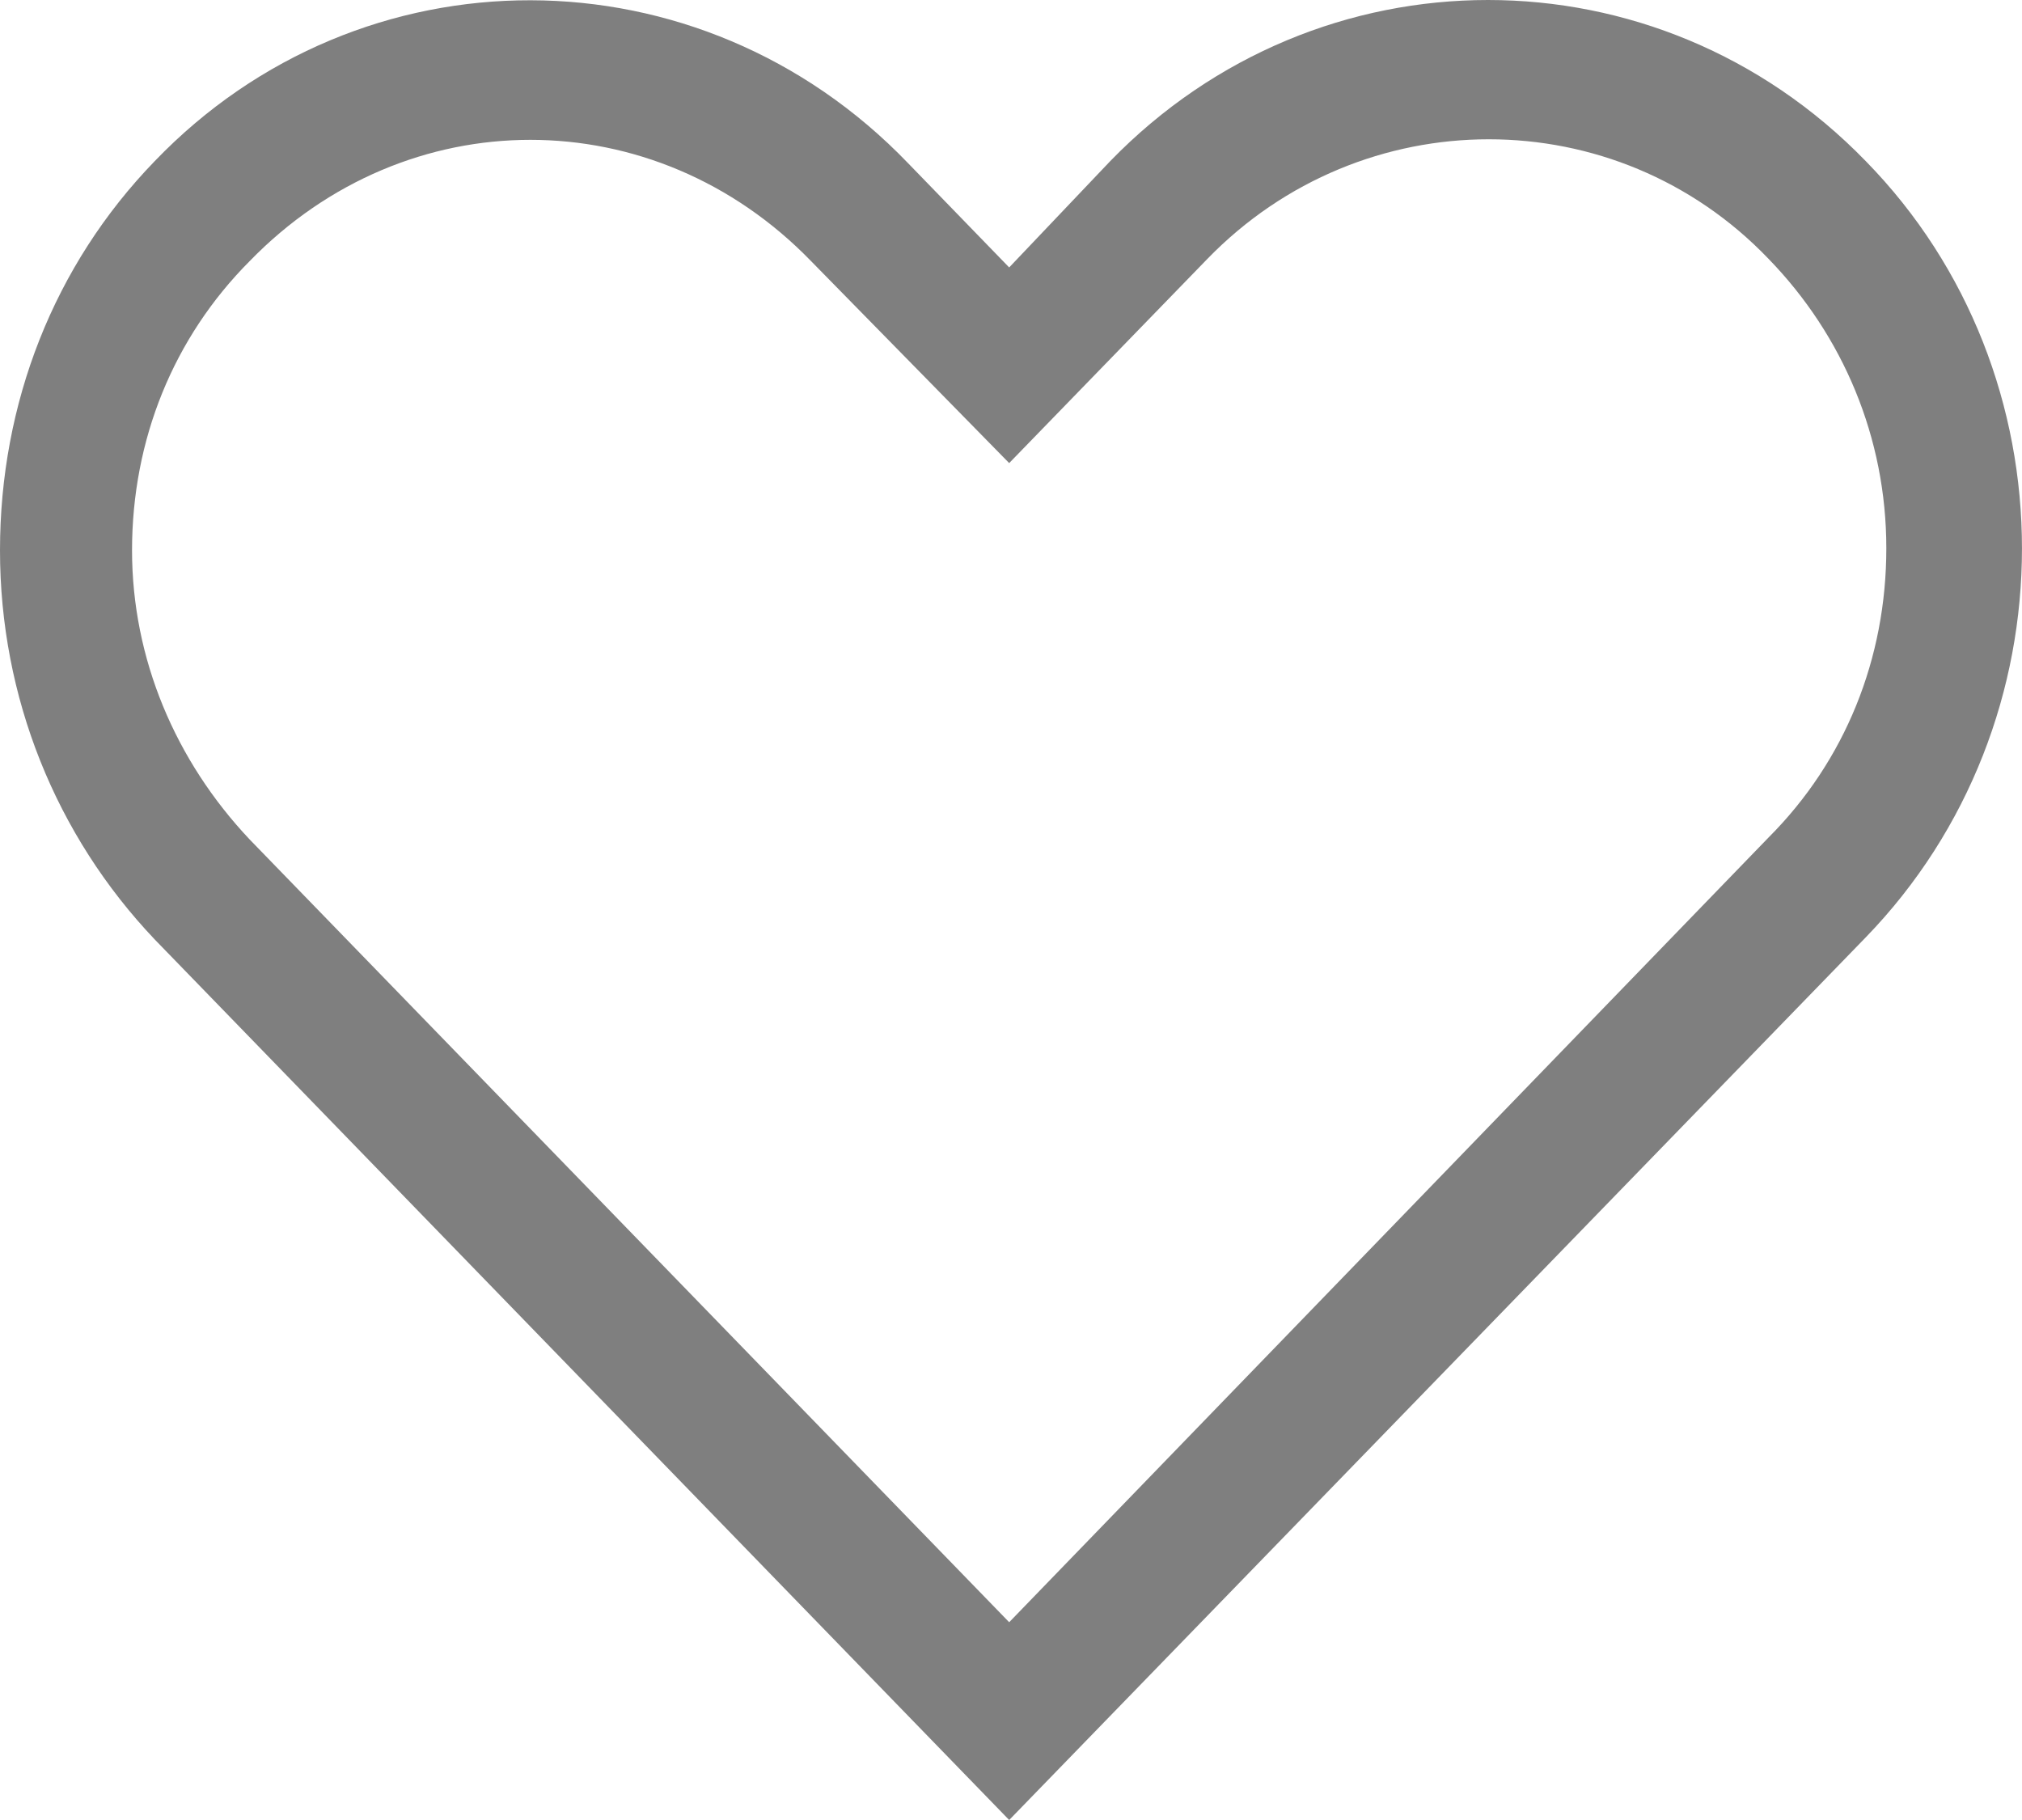
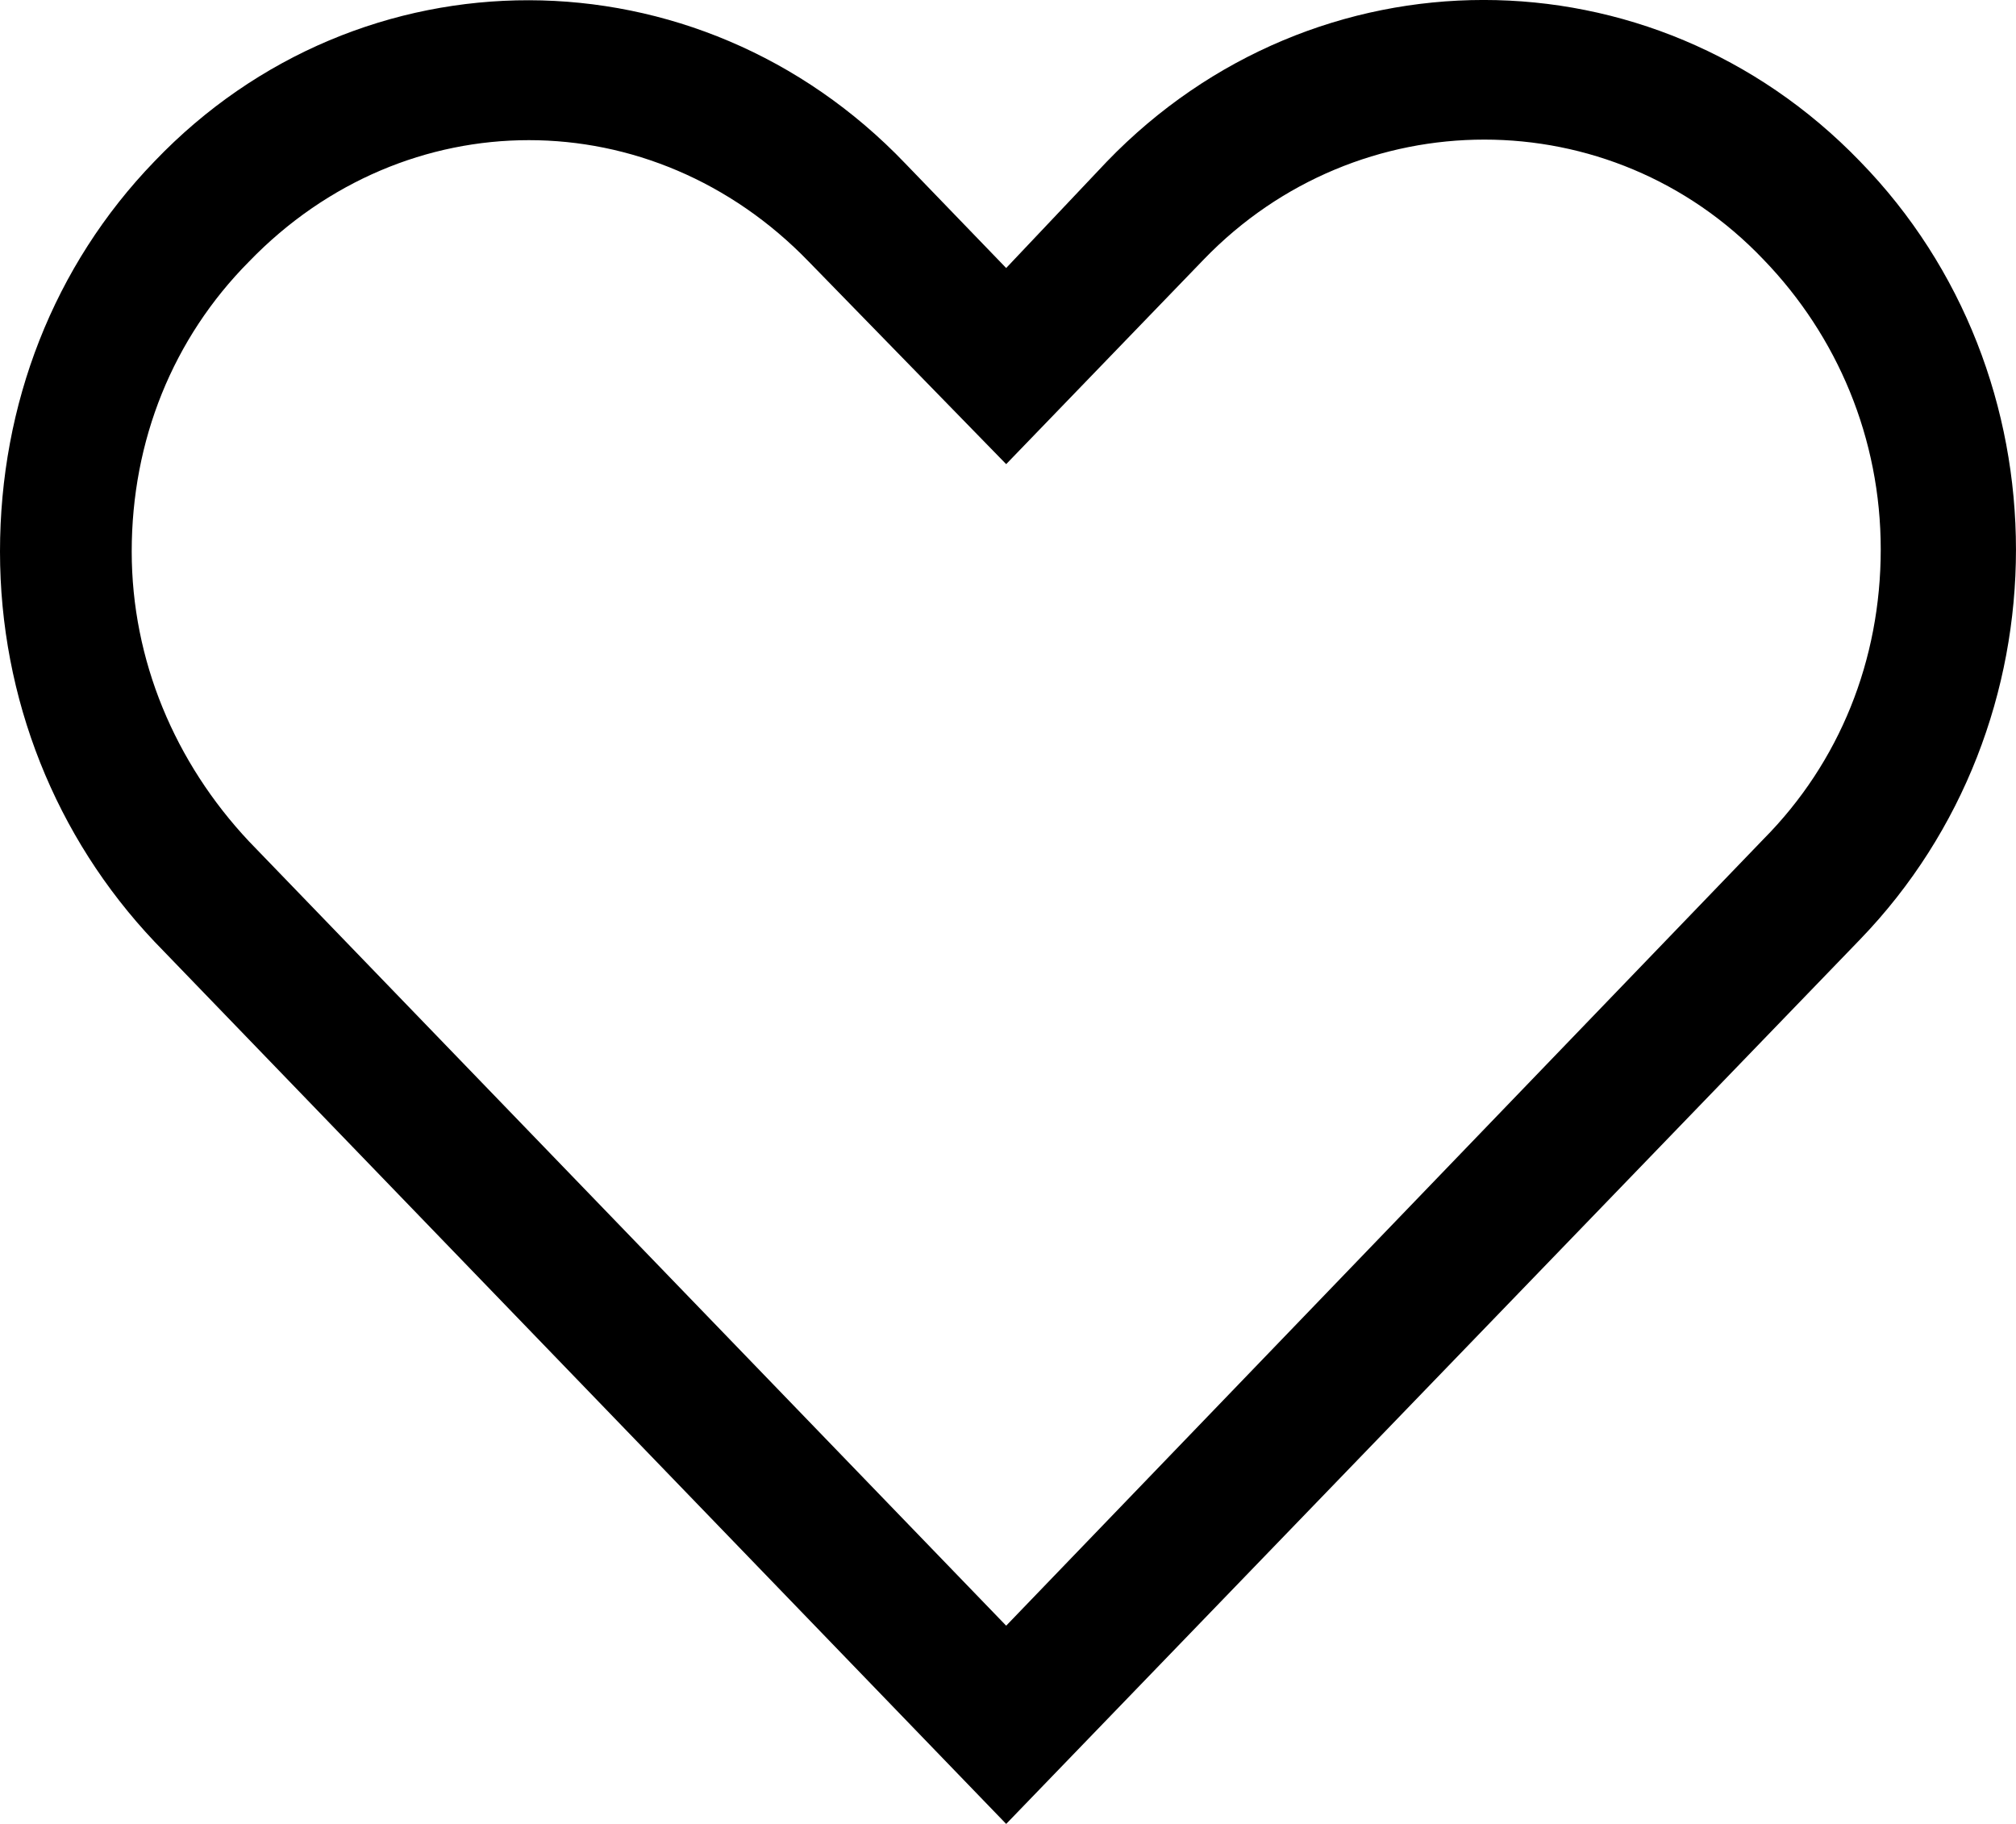
- <svg xmlns="http://www.w3.org/2000/svg" width="20" height="18" viewBox="0 0 20 18" fill="none">
-   <path opacity="0.5" d="M18.454 9.271C20.515 7.146 20.515 3.697 18.454 1.593C16.392 -0.531 13.044 -0.531 10.982 1.593L9.982 2.645L8.982 1.614C6.92 -0.531 3.572 -0.531 1.531 1.593C0.531 2.624 0 3.991 0 5.443C0 6.894 0.551 8.261 1.531 9.292L9.982 18L18.454 9.271ZM1.306 5.443C1.306 4.349 1.715 3.339 2.47 2.582C3.246 1.783 4.246 1.383 5.246 1.383C6.246 1.383 7.247 1.783 8.022 2.582L9.982 4.58L11.942 2.561C13.473 0.983 15.984 0.983 17.494 2.561C18.229 3.318 18.658 4.328 18.658 5.422C18.658 6.515 18.25 7.525 17.494 8.282L9.982 16.044L2.47 8.303C1.735 7.525 1.306 6.515 1.306 5.443Z" fill="black" />
+ <svg xmlns="http://www.w3.org/2000/svg" width="21" height="19" viewBox="0 0 21 19" fill="none">
+   <path d="M19.376 9.786C21.541 7.543 21.541 3.902 19.376 1.682C17.212 -0.561 13.696 -0.561 11.531 1.682L10.481 2.792L9.431 1.704C7.266 -0.561 3.751 -0.561 1.608 1.682C0.557 2.77 0 4.213 0 5.745C0 7.277 0.579 8.72 1.608 9.808L10.481 19L19.376 9.786ZM1.372 5.745C1.372 4.59 1.8 3.525 2.594 2.725C3.408 1.882 4.458 1.46 5.509 1.46C6.559 1.46 7.609 1.882 8.424 2.725L10.481 4.835L12.539 2.703C14.146 1.038 16.783 1.038 18.369 2.703C19.141 3.502 19.591 4.568 19.591 5.723C19.591 6.877 19.162 7.943 18.369 8.742L10.481 16.935L2.594 8.765C1.822 7.943 1.372 6.877 1.372 5.745Z" fill="black" />
</svg>
